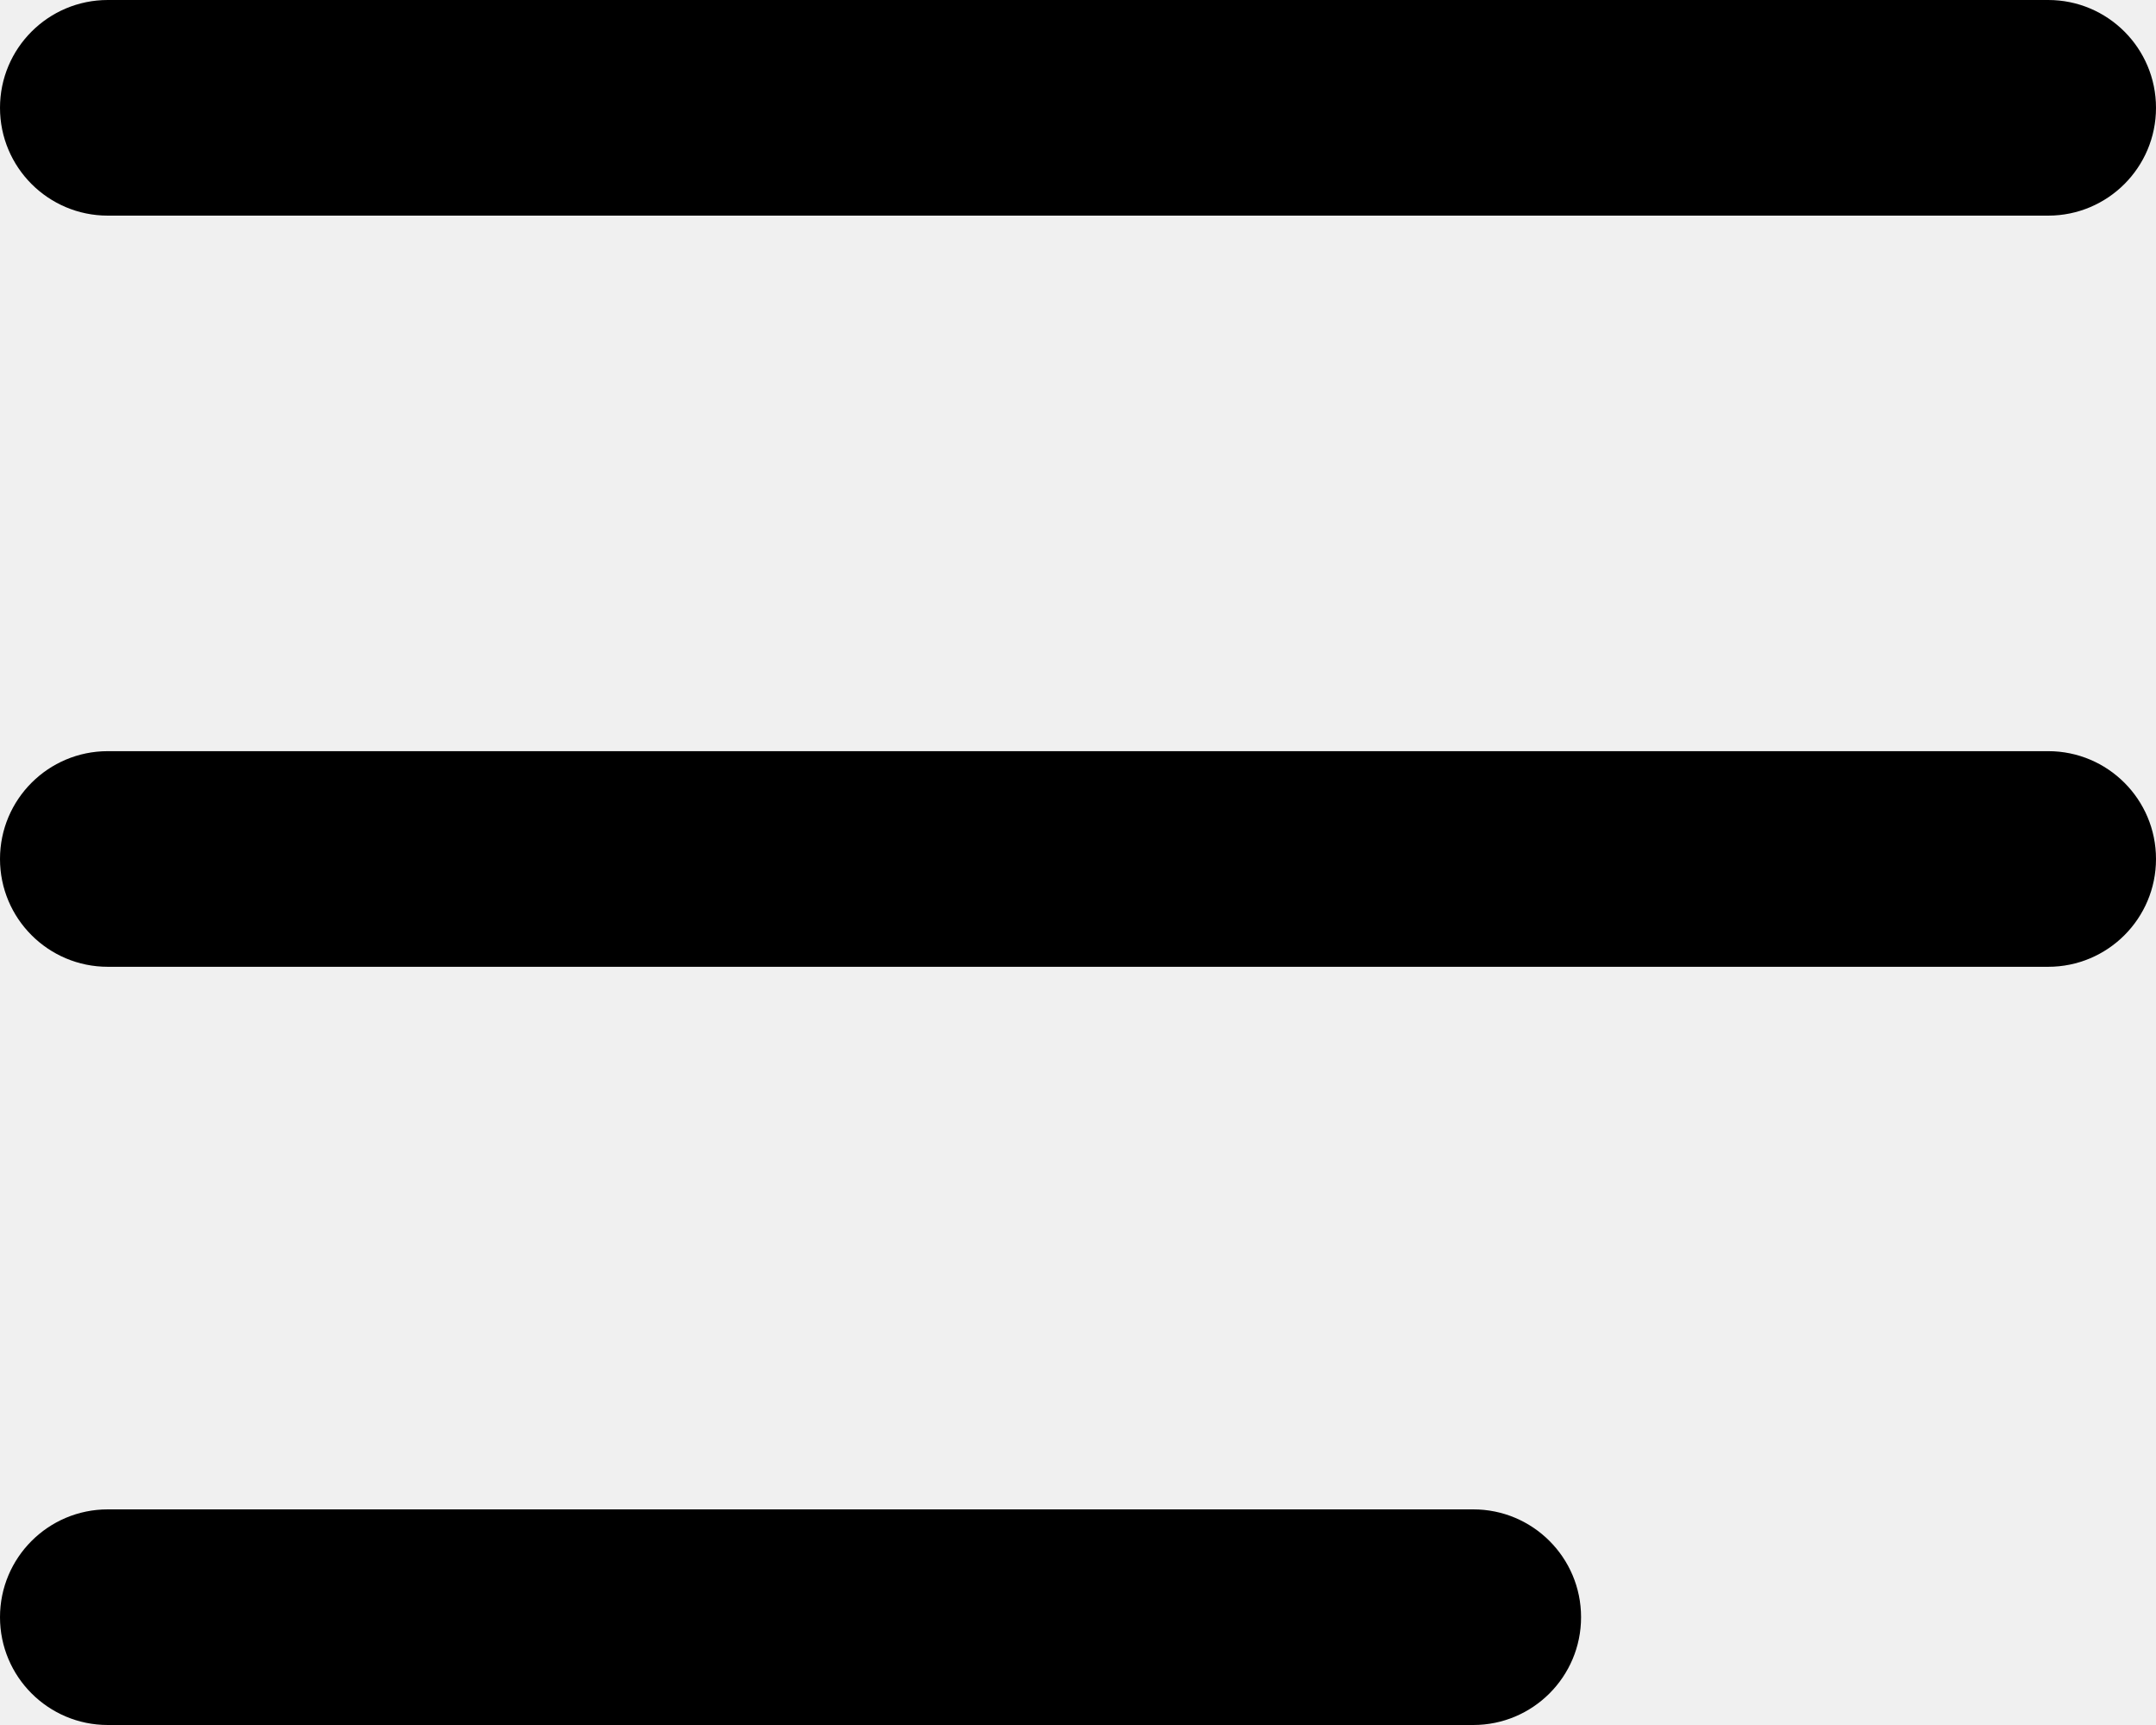
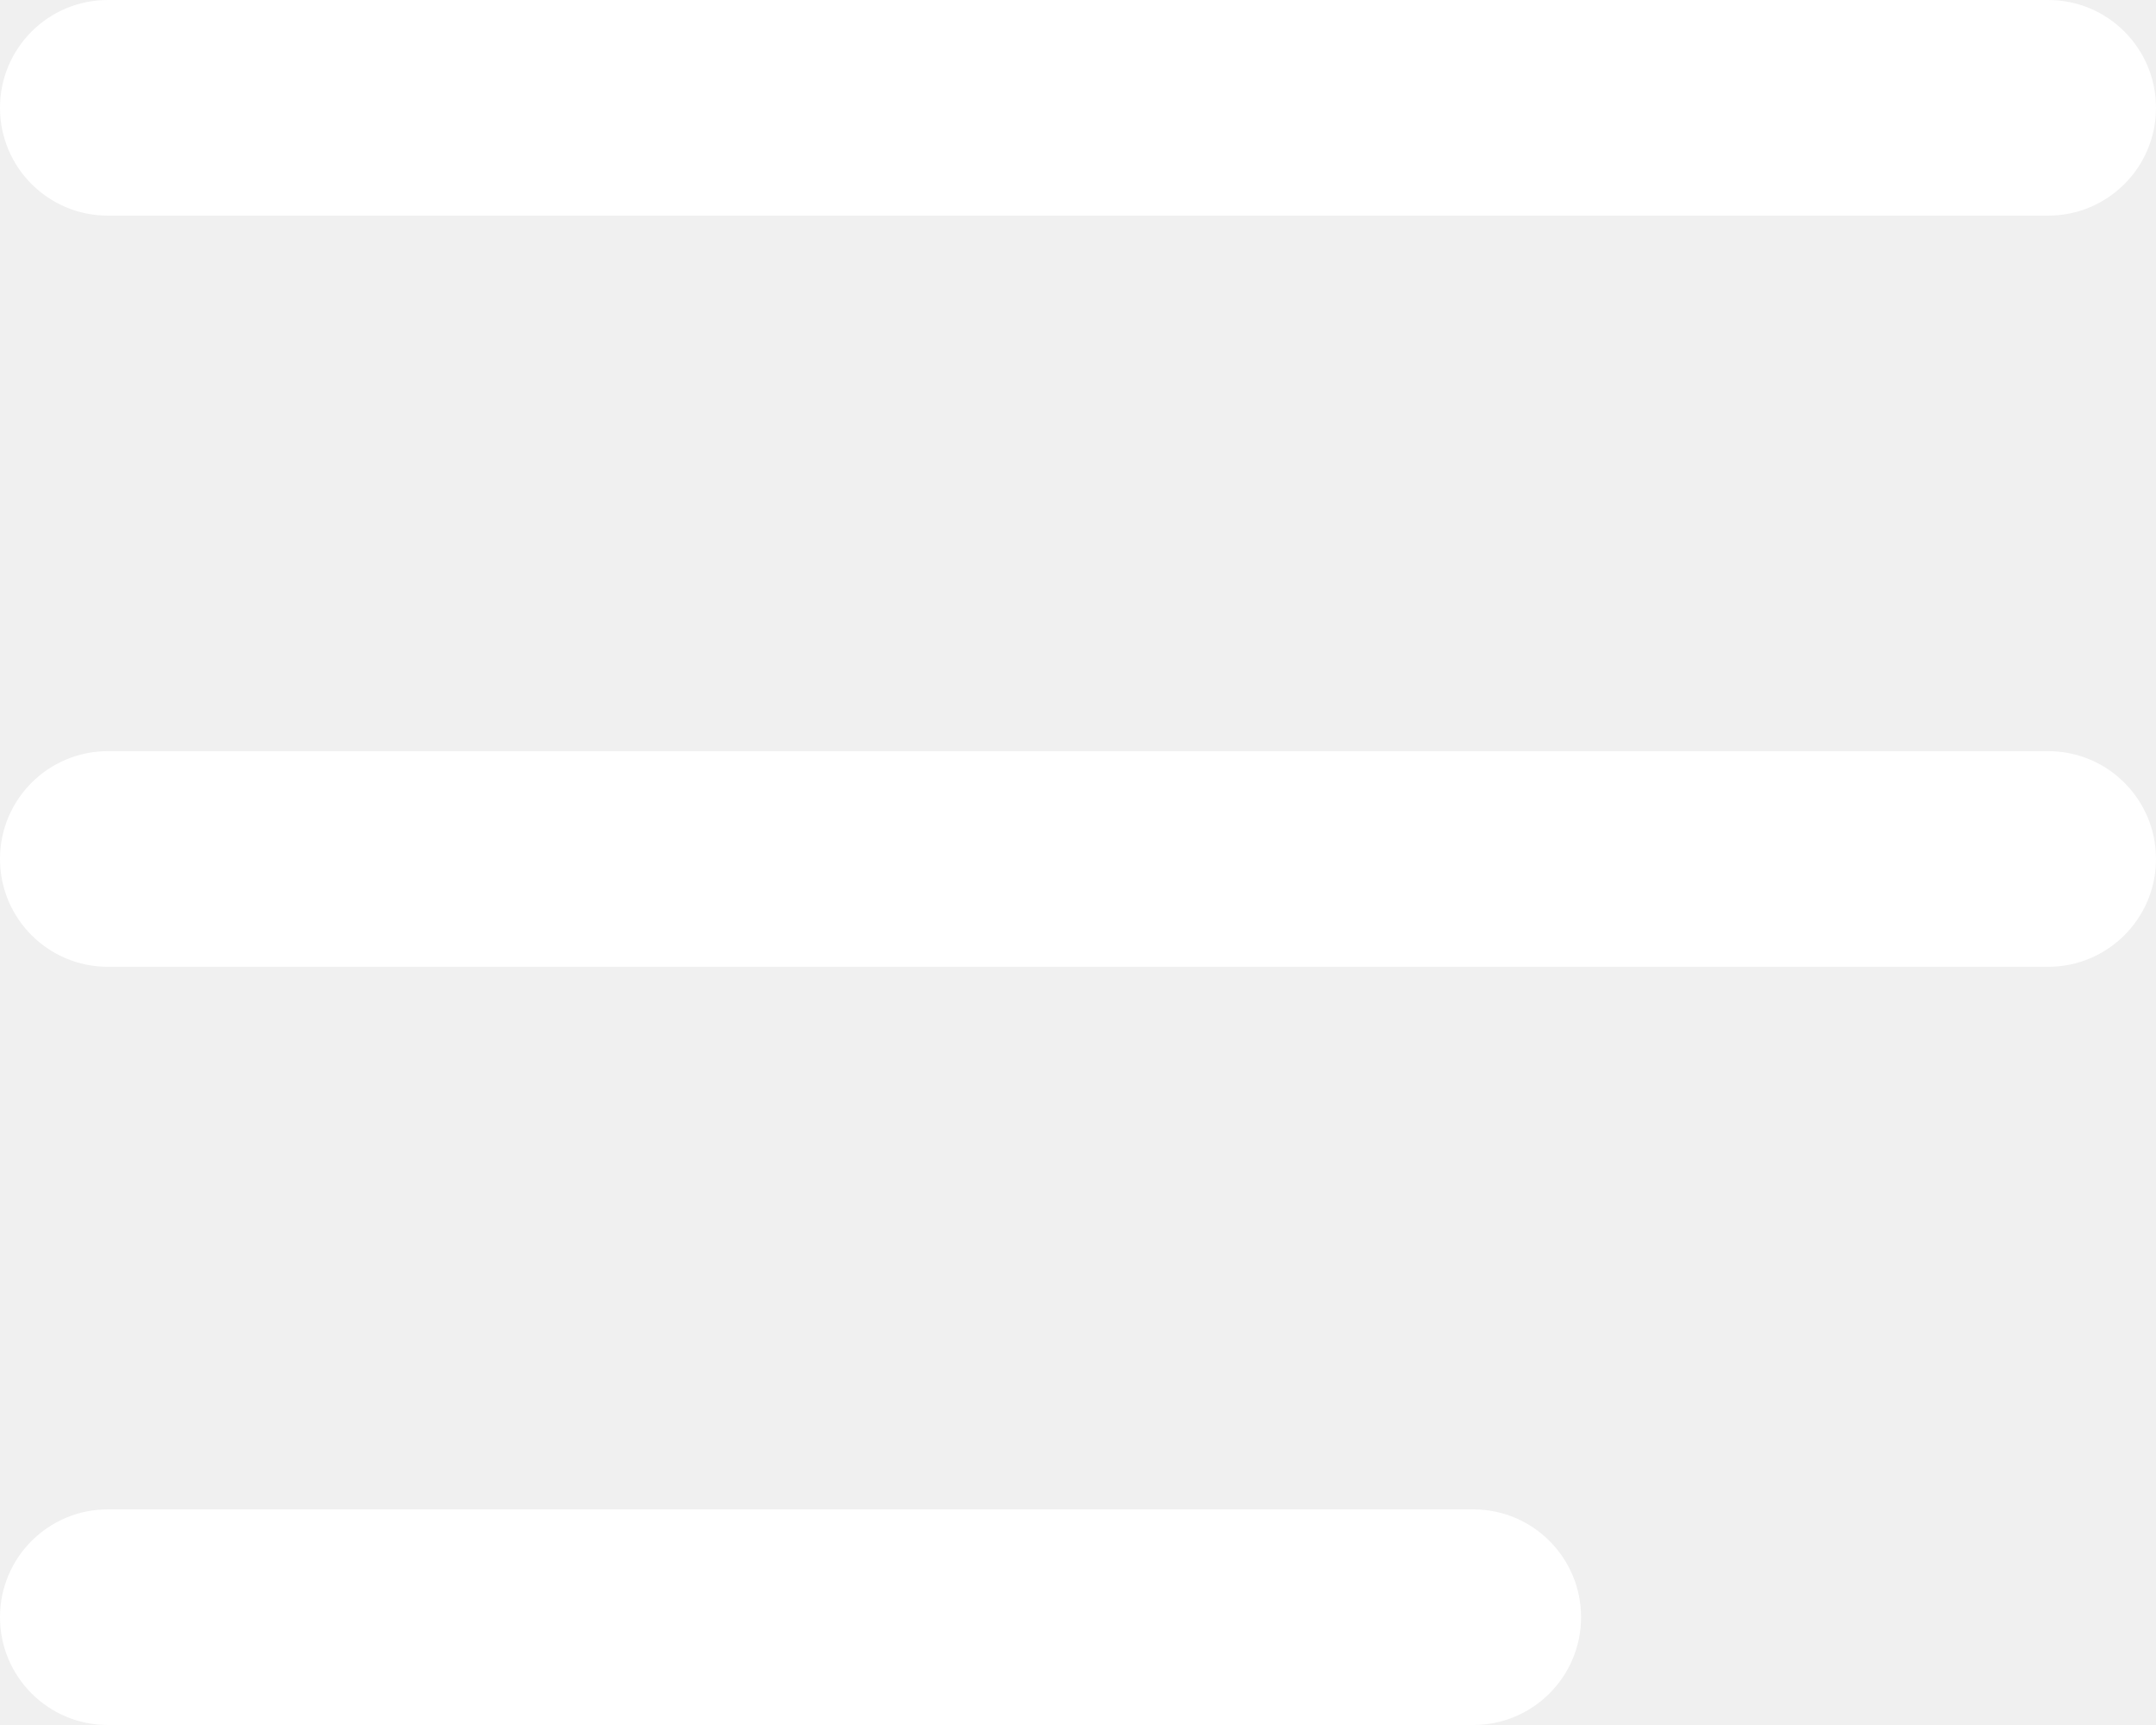
<svg xmlns="http://www.w3.org/2000/svg" width="30" height="24" viewBox="0 0 30 24" version="1.1" id="svg6">
  <defs id="defs10" />
  <g id="icon_hamburguer" transform="translate(-382 -48)" style="fill:#000000">
-     <rect id="Retângulo_2" data-name="Retângulo 2" width="30" height="3" rx="1.5" transform="translate(382 48)" fill="#fff" style="fill:#000000" />
-     <rect id="Retângulo_3" data-name="Retângulo 3" width="30" height="3" rx="1.5" transform="translate(382 58.451)" fill="#fff" style="fill:#000000" />
-     <rect id="Retângulo_4" data-name="Retângulo 4" width="22" height="3" rx="1.5" transform="translate(382 69)" fill="#fff" style="fill:#000000" />
+     <rect id="Retângulo_2" data-name="Retângulo 2" width="30" height="3" rx="1.5" transform="translate(382 48)" fill="#fff" style="fill:#ffffff" />
+     <rect id="Retângulo_3" data-name="Retângulo 3" width="30" height="3" rx="1.5" transform="translate(382 58.451)" fill="#fff" style="fill:#ffffff" />
+     <rect id="Retângulo_4" data-name="Retângulo 4" width="22" height="3" rx="1.5" transform="translate(382 69)" fill="#fff" style="fill:#ffffff" />
  </g>
</svg>
